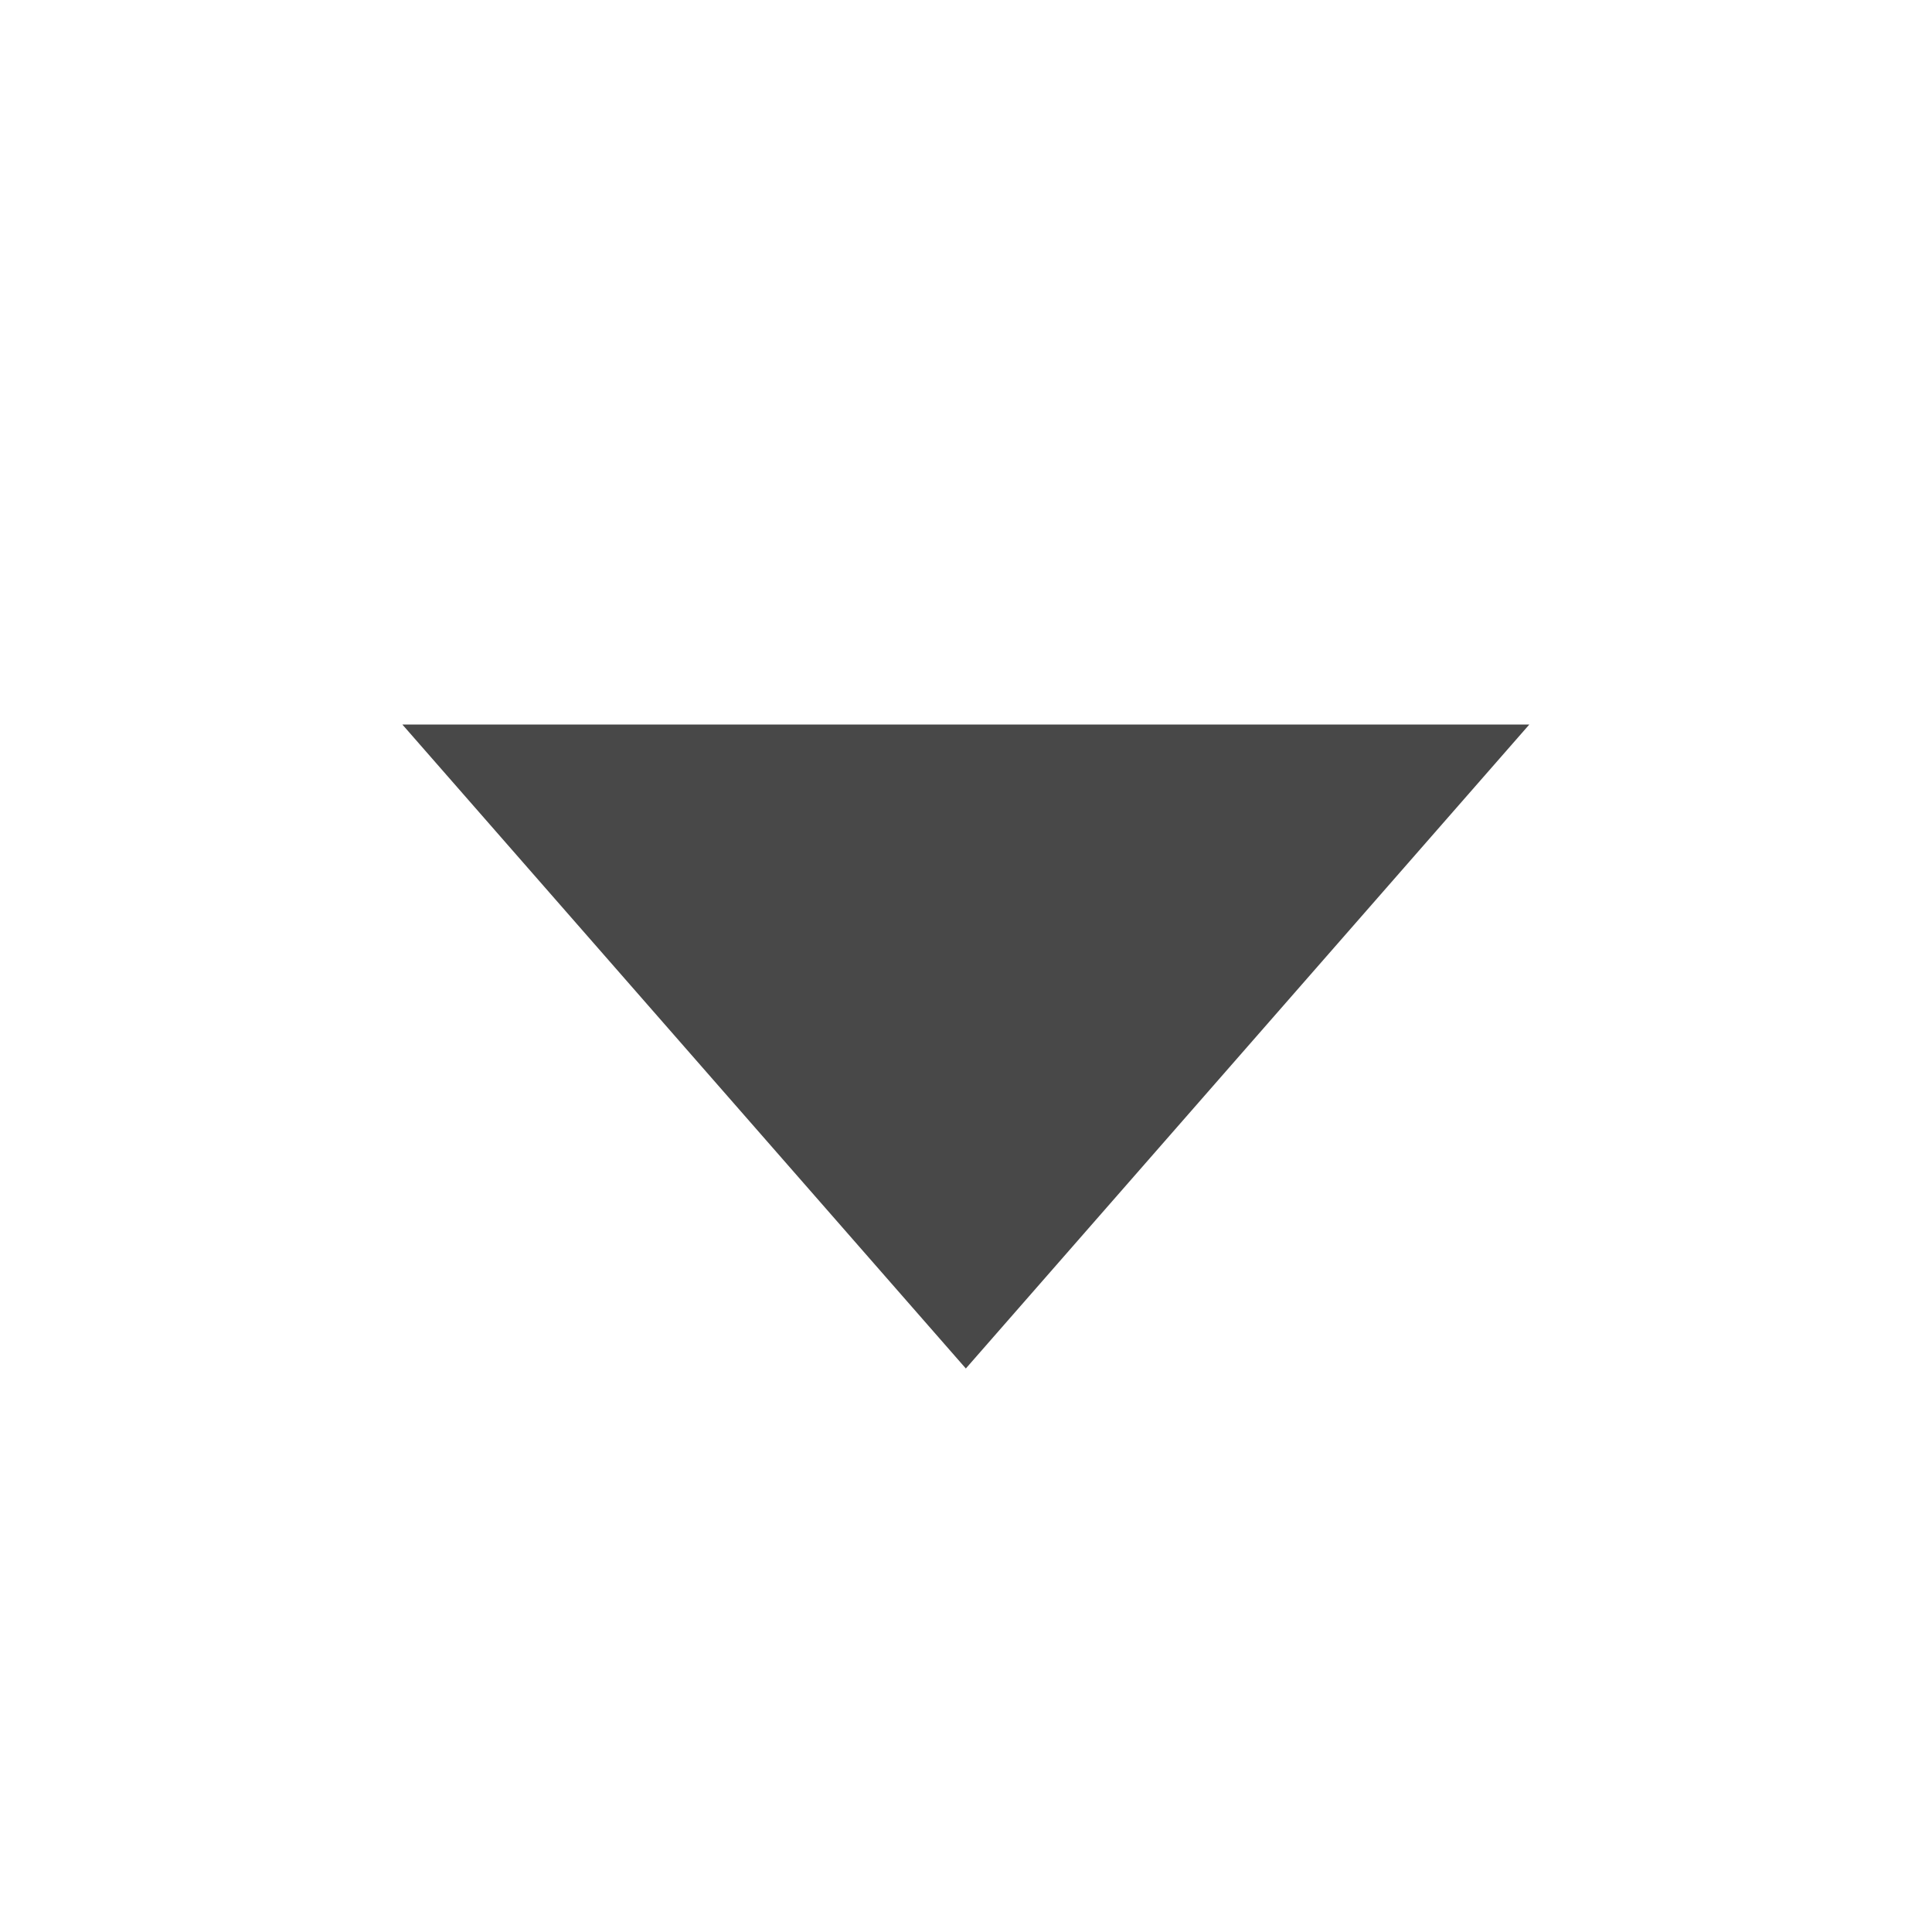
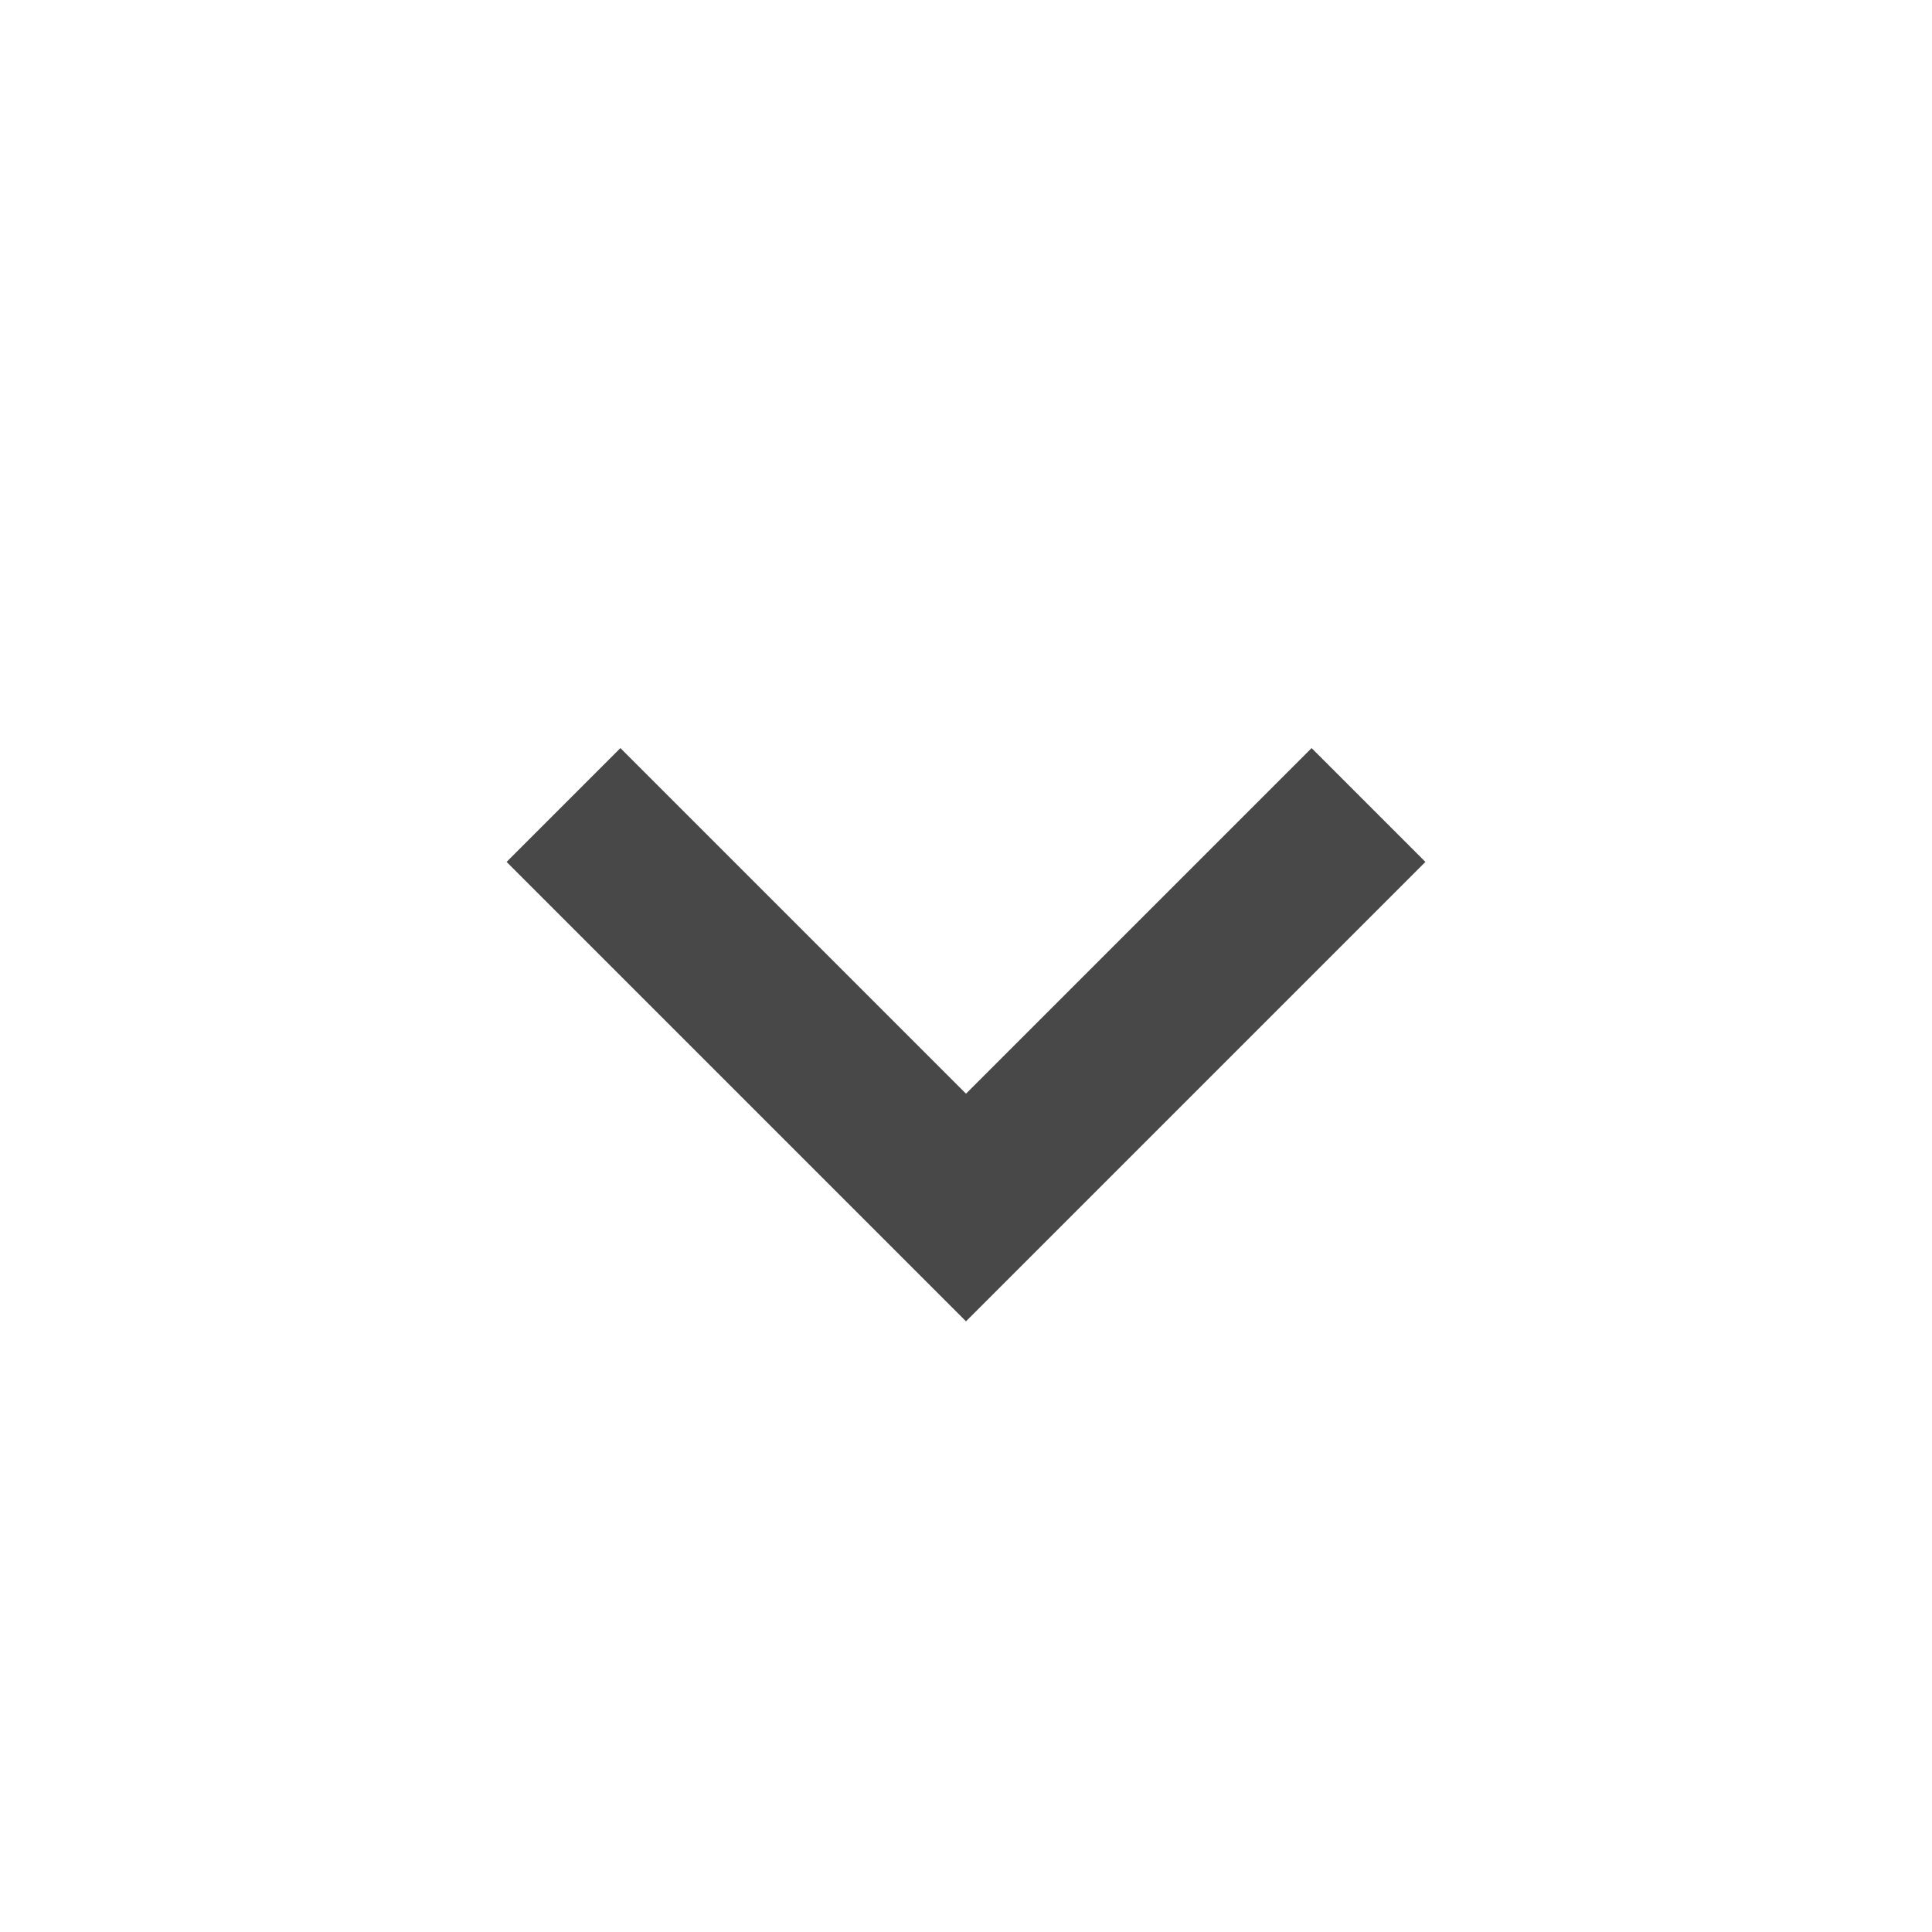
<svg xmlns="http://www.w3.org/2000/svg" width="24" height="24" viewBox="0 0 24 24" fill="none">
-   <path d="M11.998 17L18.998 9L4.998 9L11.998 17Z" style="mix-blend-mode:normal" fill="#484848">
+   <path d="M16.293 9.293L12 13.586L7.707 9.293L6.293 10.707L12 16.414L17.707 10.707L16.293 9.293Z" style="mix-blend-mode:normal" fill="#484848">
</path>
</svg>
